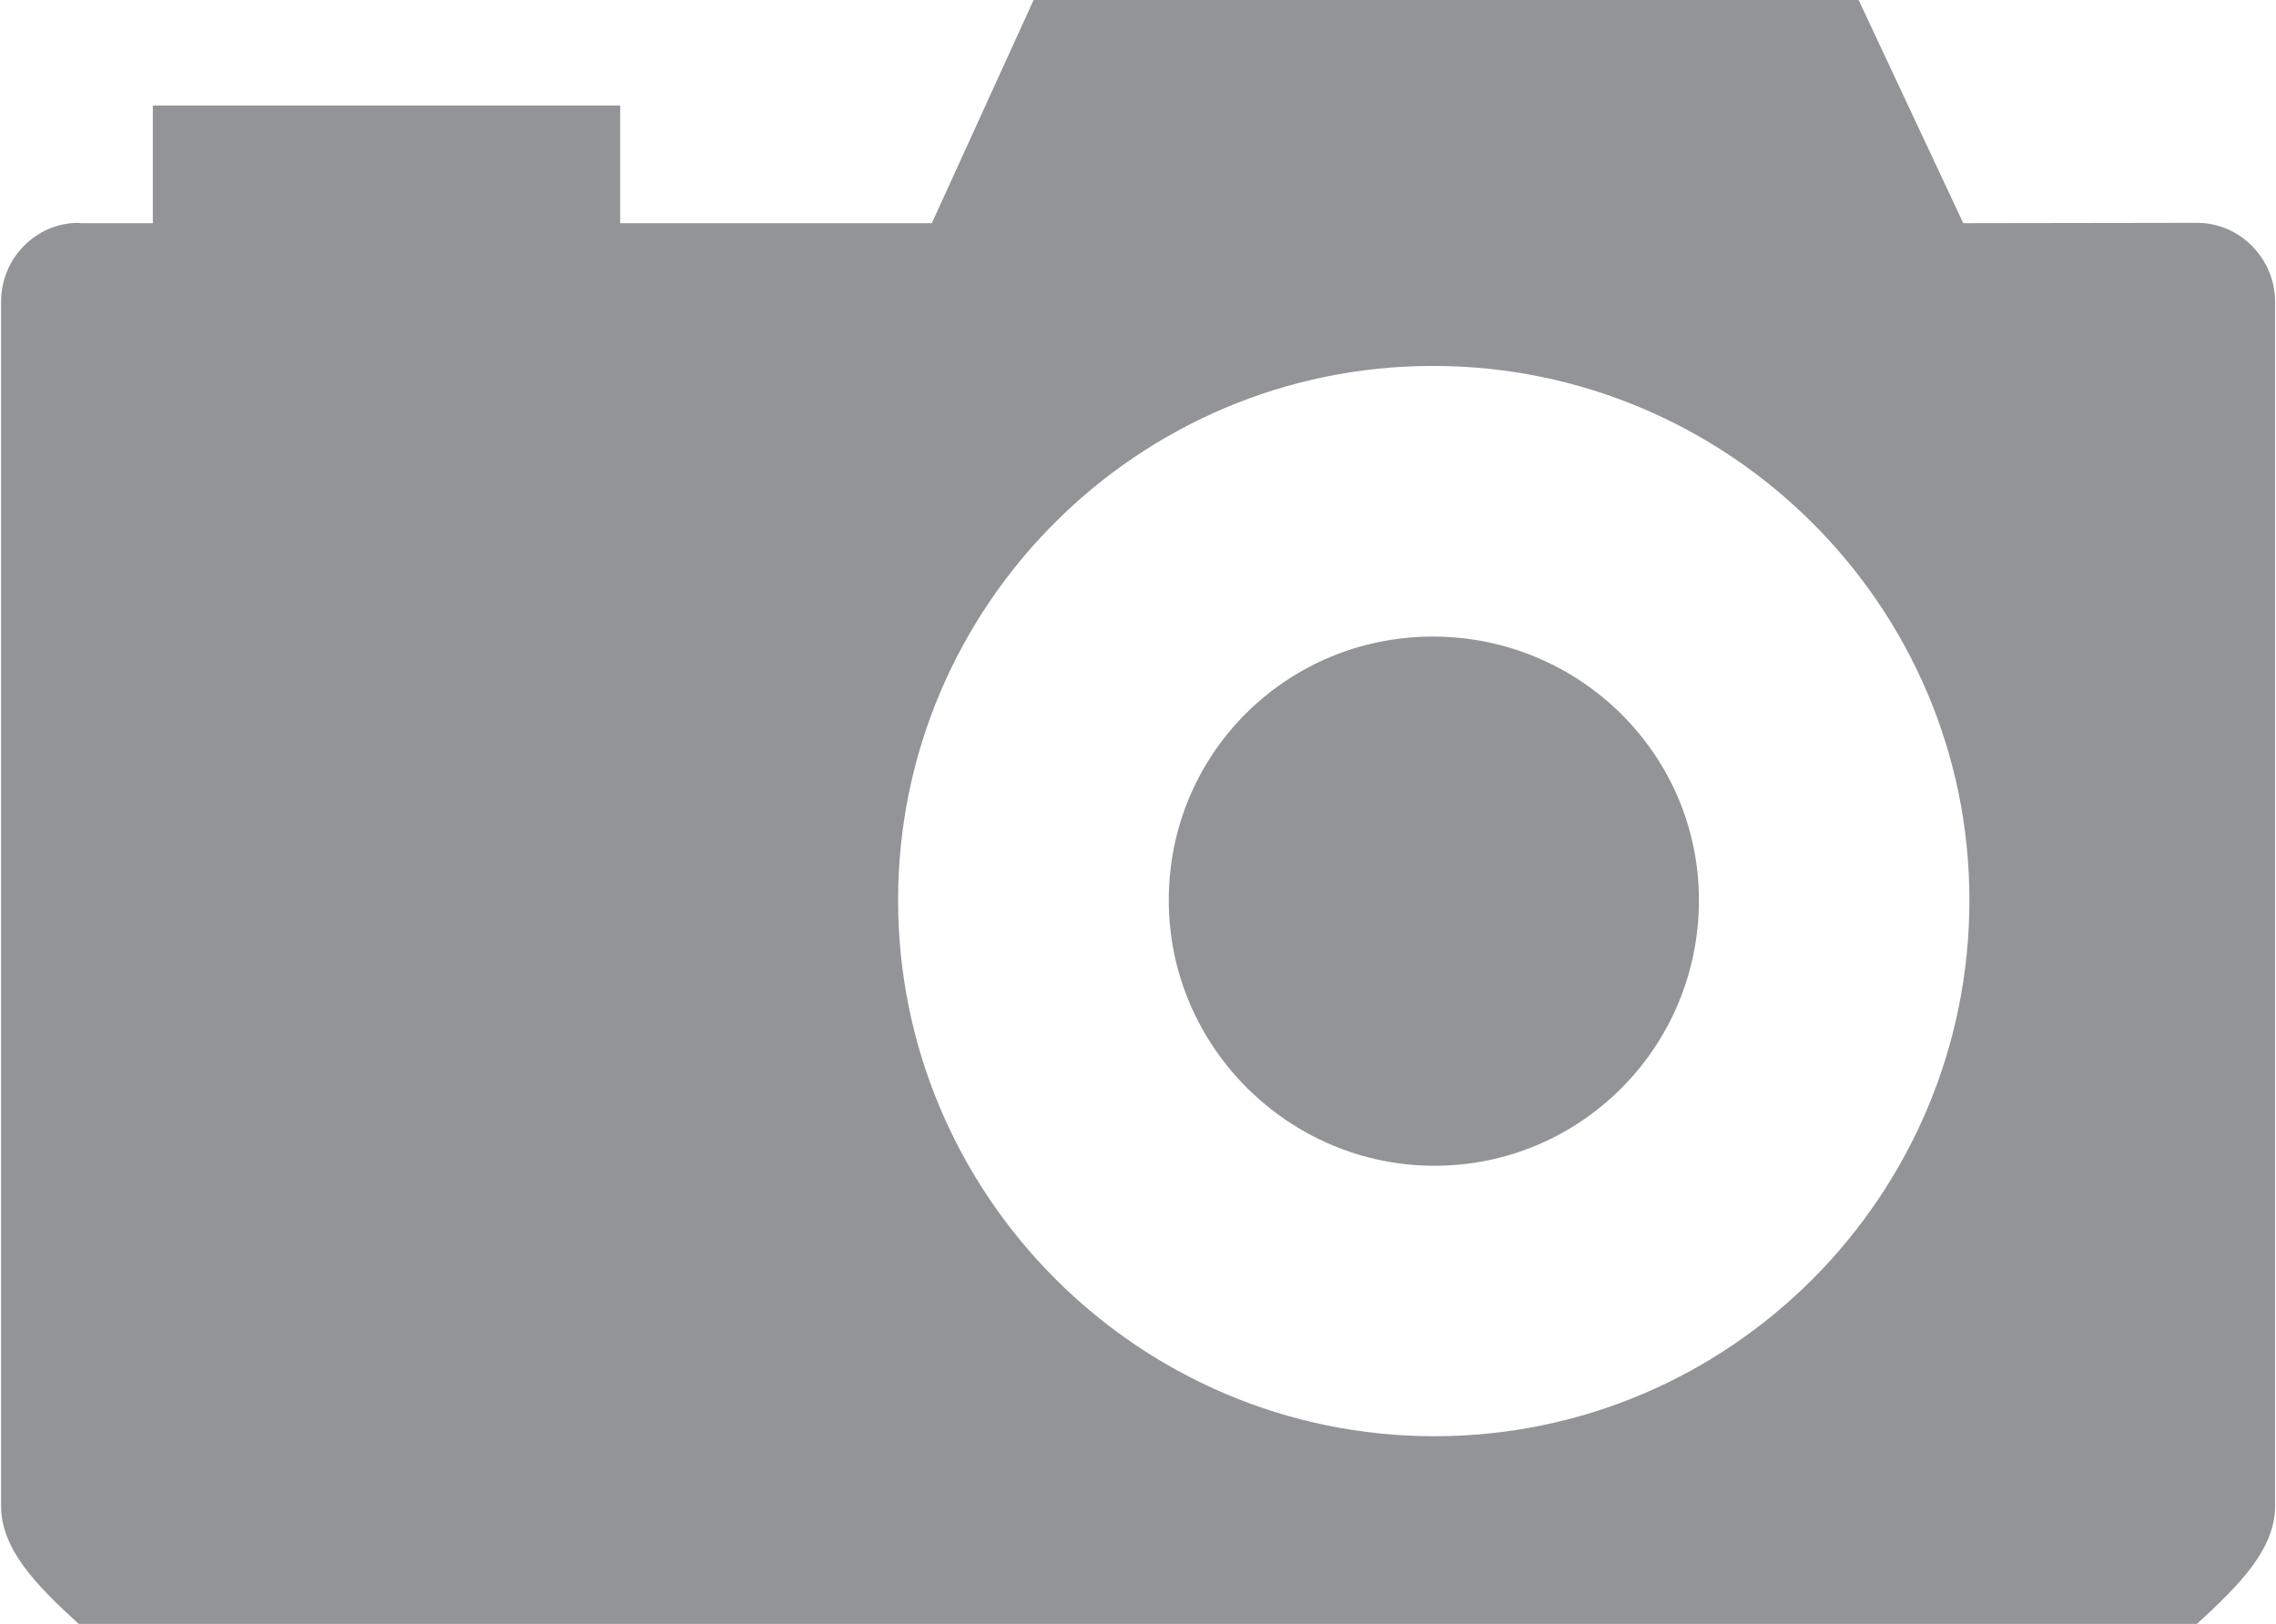
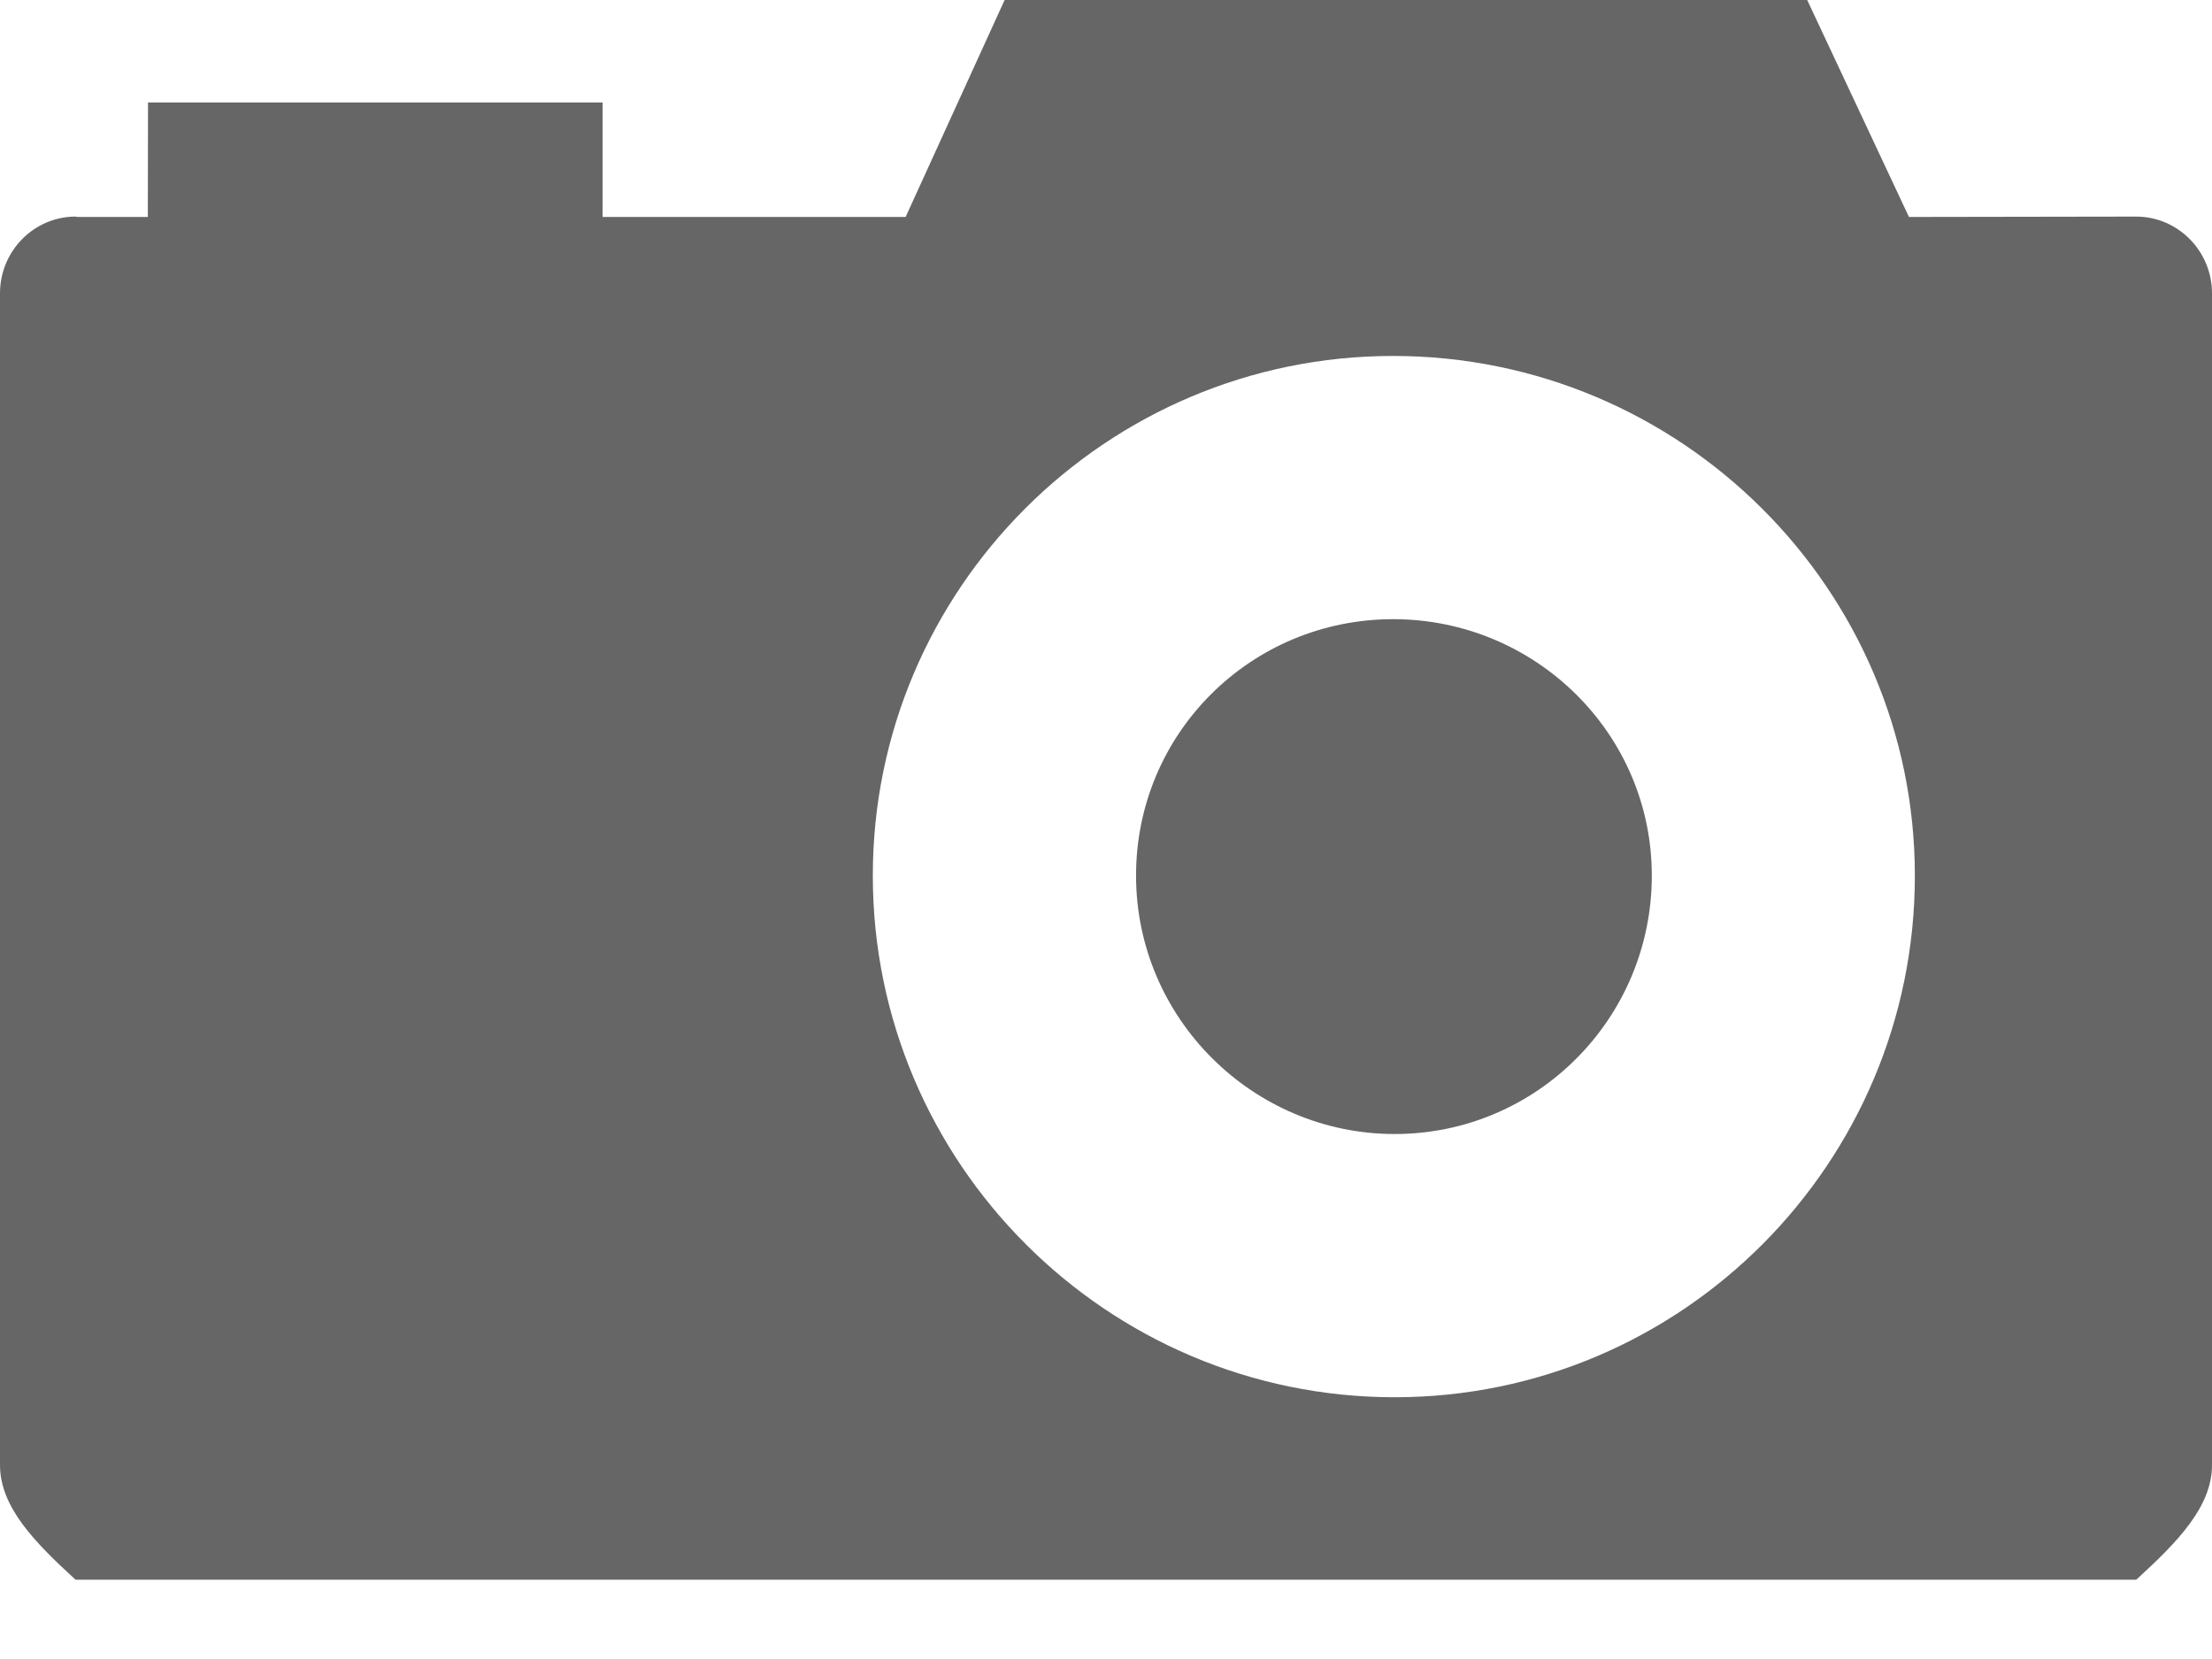
- <svg xmlns="http://www.w3.org/2000/svg" version="1" width="12.613" height="9">
-   <g fill="#929497">
-     <path d="M7.941 3.528c-.811 0-1.464.649-1.464 1.461 0 .813.667 1.472 1.472 1.472.811 0 1.466-.658 1.466-1.472 0-.812-.666-1.461-1.474-1.461z" />
-     <path d="M12.175 1.235l-1.295.002-.58-1.237h-4.572l-.564 1.237h-1.727v-.652h-2.59v.652h-.4l-.011-.002c-.238 0-.43.197-.43.437v6.674c0 .239.192.437.43.654h11.739c.238-.218.433-.415.433-.654v-6.674c-.001-.24-.195-.437-.433-.437zm-4.226 6.725c-1.637 0-2.972-1.333-2.972-2.971 0-1.632 1.329-2.961 2.964-2.961 1.639 0 2.973 1.329 2.973 2.961 0 1.638-1.328 2.971-2.965 2.971z" />
+ <svg xmlns="http://www.w3.org/2000/svg" width="12" height="9">
+   <g fill="#666">
+     <path d="M7.558 3.359c-.771 0-1.395.618-1.395 1.391 0 .775.635 1.402 1.403 1.402.771 0 1.395-.627 1.395-1.402 0-.773-.634-1.391-1.403-1.391z" />
+     <path d="M11.589 1.175l-1.233.002-.552-1.177h-4.354l-.537 1.177h-1.644v-.621h-2.466l-.001.621h-.381l-.011-.002c-.226 0-.41.187-.41.416v6.356c0 .227.184.416.41.623h11.179c.226-.207.411-.396.411-.623v-6.356c0-.229-.185-.416-.411-.416zm-4.023 6.405c-1.561 0-2.831-1.27-2.831-2.83 0-1.554 1.266-2.819 2.822-2.819 1.561 0 2.831 1.265 2.831 2.819.001 1.561-1.265 2.83-2.822 2.83z" />
  </g>
</svg>
